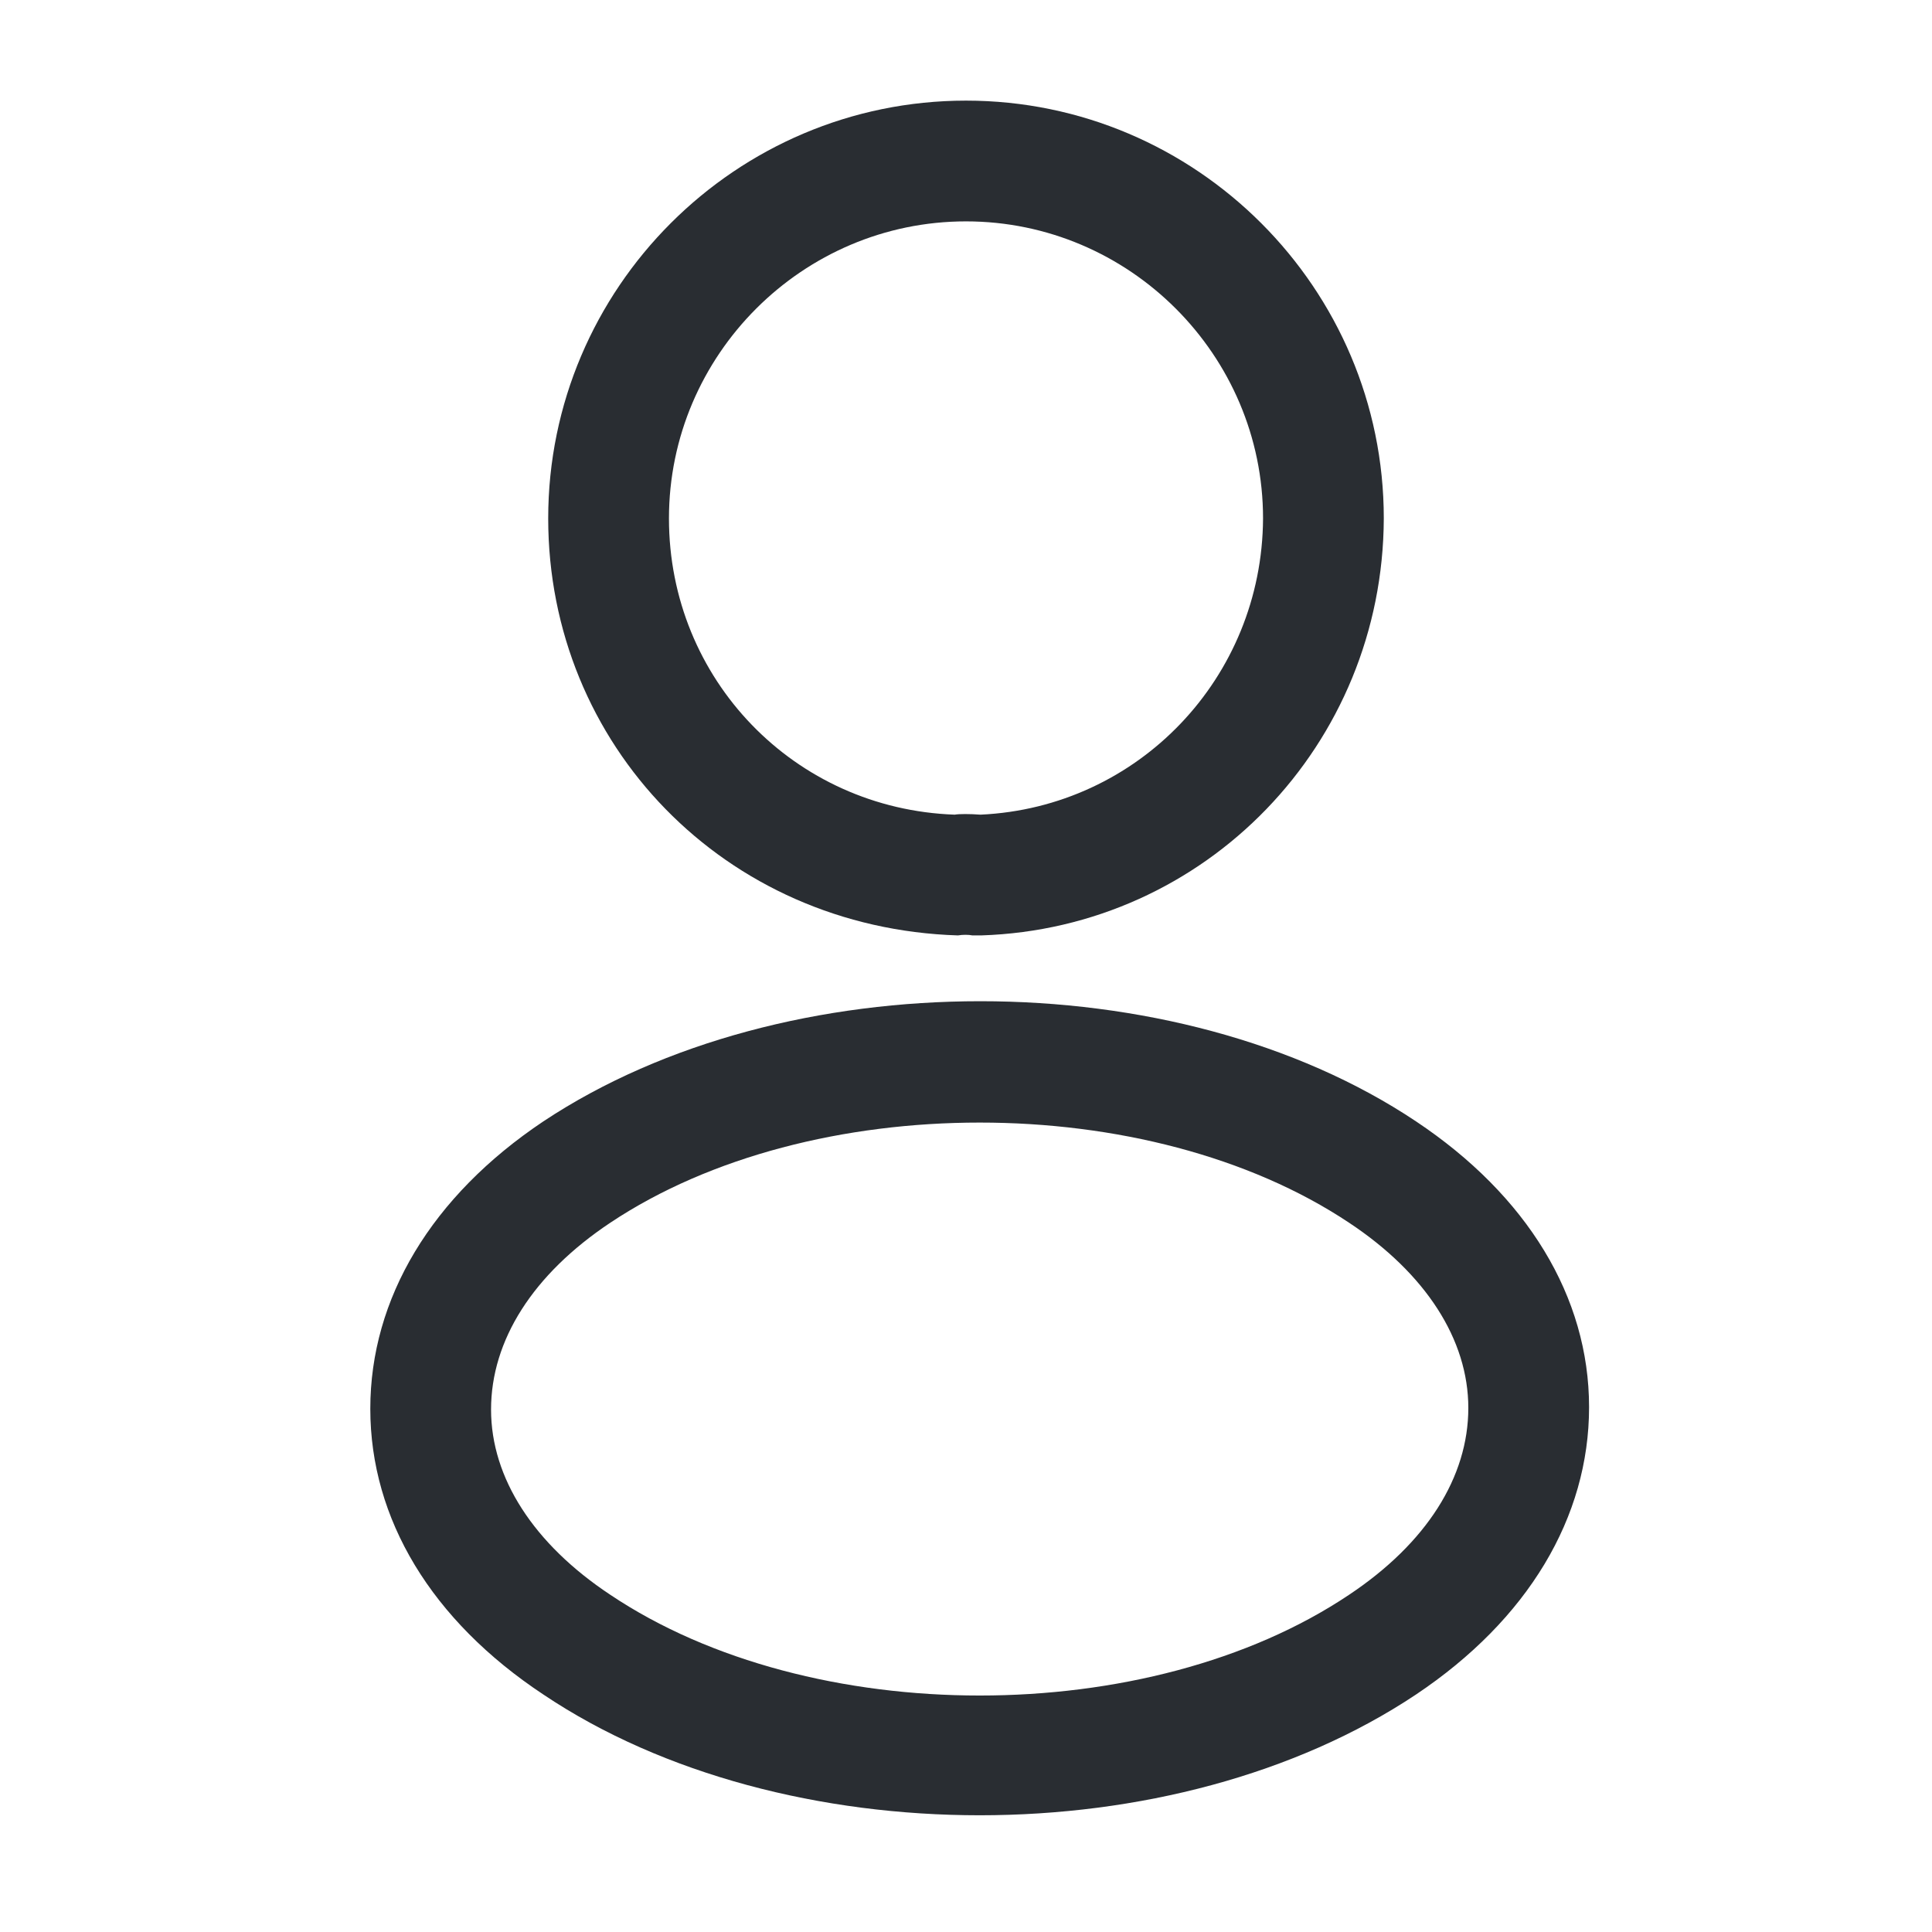
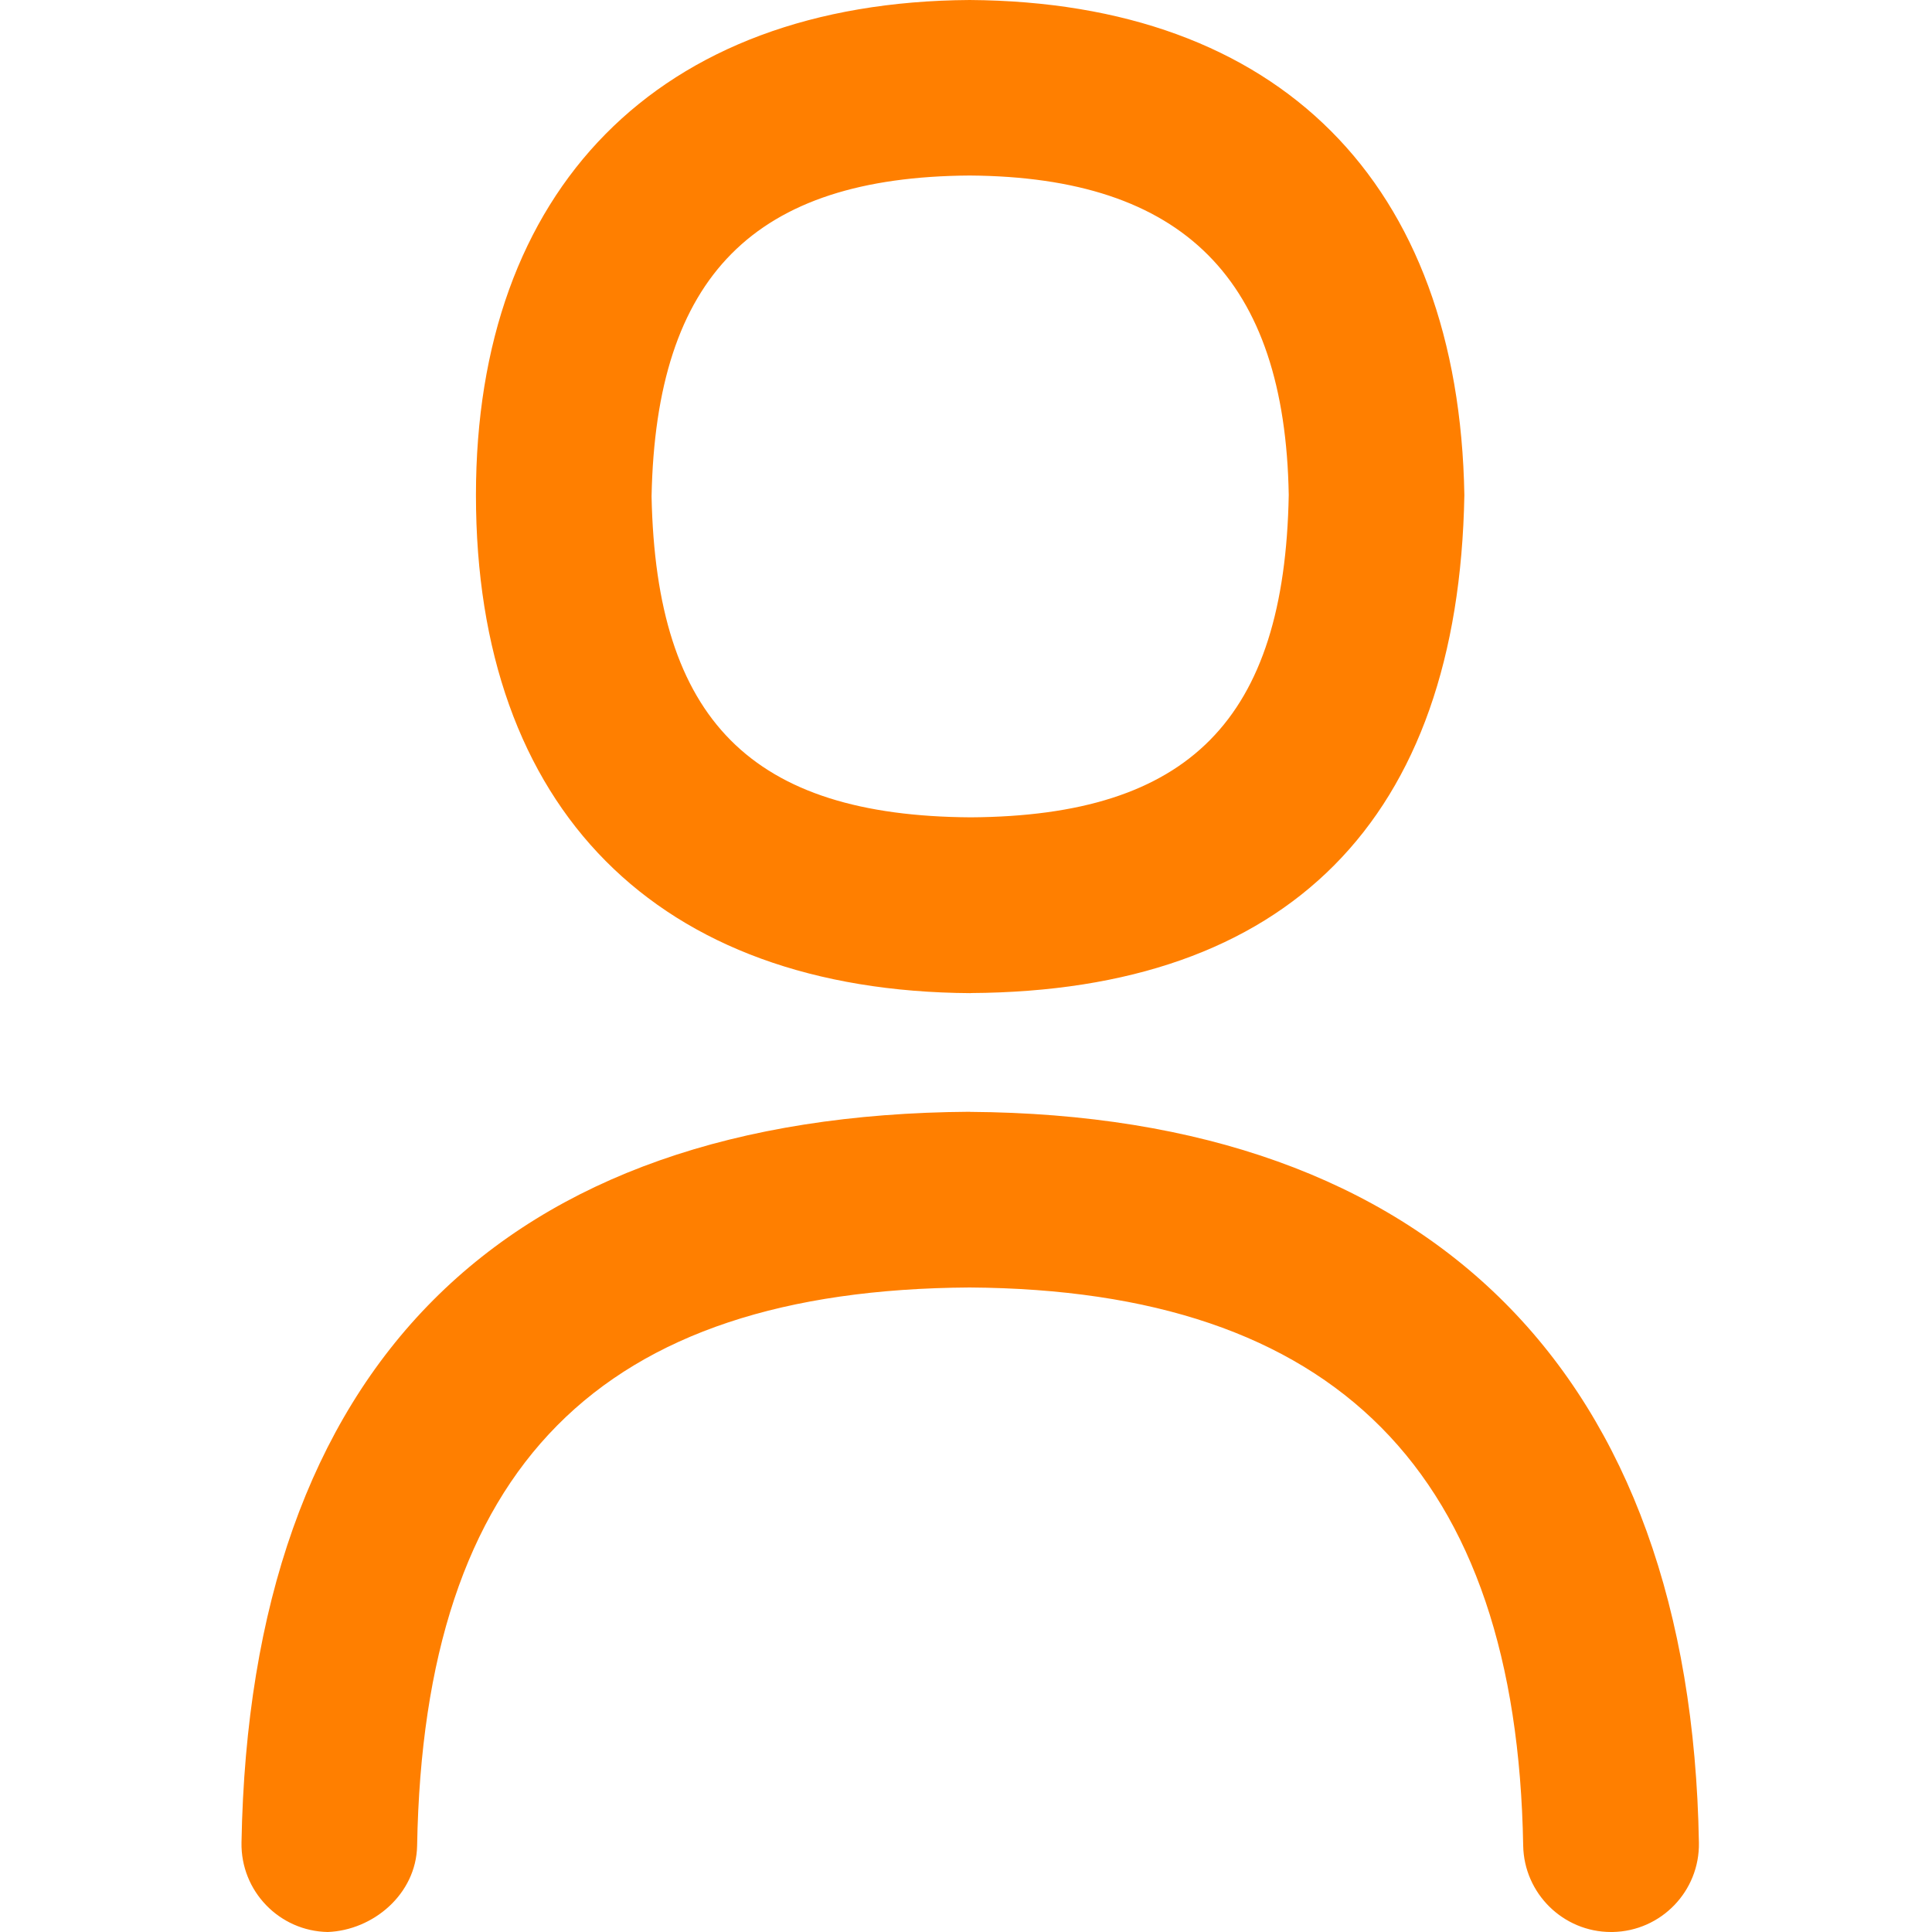
- <svg xmlns="http://www.w3.org/2000/svg" width="24" height="24" viewBox="0 0 24 24" fill="none">
-   <path d="M12.16 11.62C12.13 11.62 12.11 11.62 12.08 11.62C12.03 11.61 11.96 11.61 11.9 11.62C9 11.53 6.81 9.25 6.81 6.44C6.81 3.58 9.14 1.25 12 1.25C14.86 1.25 17.19 3.58 17.19 6.44C17.18 9.25 14.98 11.53 12.19 11.62C12.18 11.62 12.17 11.62 12.16 11.62ZM12 2.75C9.97 2.75 8.31 4.41 8.31 6.44C8.31 8.44 9.87 10.05 11.86 10.12C11.91 10.11 12.05 10.11 12.18 10.12C14.14 10.03 15.68 8.42 15.69 6.44C15.69 4.41 14.03 2.75 12 2.75Z" fill="#292D32" />
-   <path d="M12.17 22.55C10.21 22.55 8.24 22.05 6.75 21.05C5.36 20.13 4.6 18.87 4.6 17.5C4.6 16.13 5.36 14.86 6.75 13.93C9.75 11.94 14.61 11.94 17.59 13.93C18.97 14.85 19.74 16.11 19.74 17.48C19.74 18.85 18.98 20.12 17.59 21.05C16.09 22.05 14.13 22.55 12.17 22.55ZM7.58 15.19C6.62 15.83 6.1 16.65 6.1 17.51C6.1 18.36 6.63 19.18 7.58 19.81C10.07 21.48 14.27 21.48 16.76 19.81C17.72 19.17 18.24 18.35 18.24 17.49C18.24 16.64 17.71 15.82 16.76 15.19C14.27 13.53 10.07 13.53 7.58 15.19Z" fill="#292D32" />
+ <svg xmlns="http://www.w3.org/2000/svg" width="20" height="20" viewBox="0 0 20 20" fill="none">
+   <path d="M10.049 10.28C13.331 10.261 15.099 8.488 15.159 5.125C15.103 1.888 13.24 0.021 10.038 0C6.8 0.02 4.927 1.973 4.927 5.125C4.927 8.371 6.801 10.262 10.049 10.281V10.28ZM10.038 1.817C12.253 1.832 13.302 2.893 13.341 5.123C13.299 7.449 12.311 8.447 10.049 8.461C7.78 8.447 6.792 7.454 6.745 5.139C6.79 2.856 7.809 1.831 10.038 1.817Z" fill="#FF7F00" />
+   <path d="M10.037 11.509C5.194 11.54 2.587 14.155 2.5 19.074C2.491 19.576 2.891 19.991 3.393 20C3.862 19.982 4.308 19.609 4.318 19.107C4.387 15.188 6.209 13.351 10.037 13.328C13.826 13.352 15.701 15.242 15.768 19.106C15.777 19.602 16.183 20 16.677 20H16.694C17.196 19.991 17.596 19.577 17.587 19.075C17.504 14.227 14.827 11.541 10.038 11.51L10.037 11.509Z" fill="#FF7F00" />
</svg>
